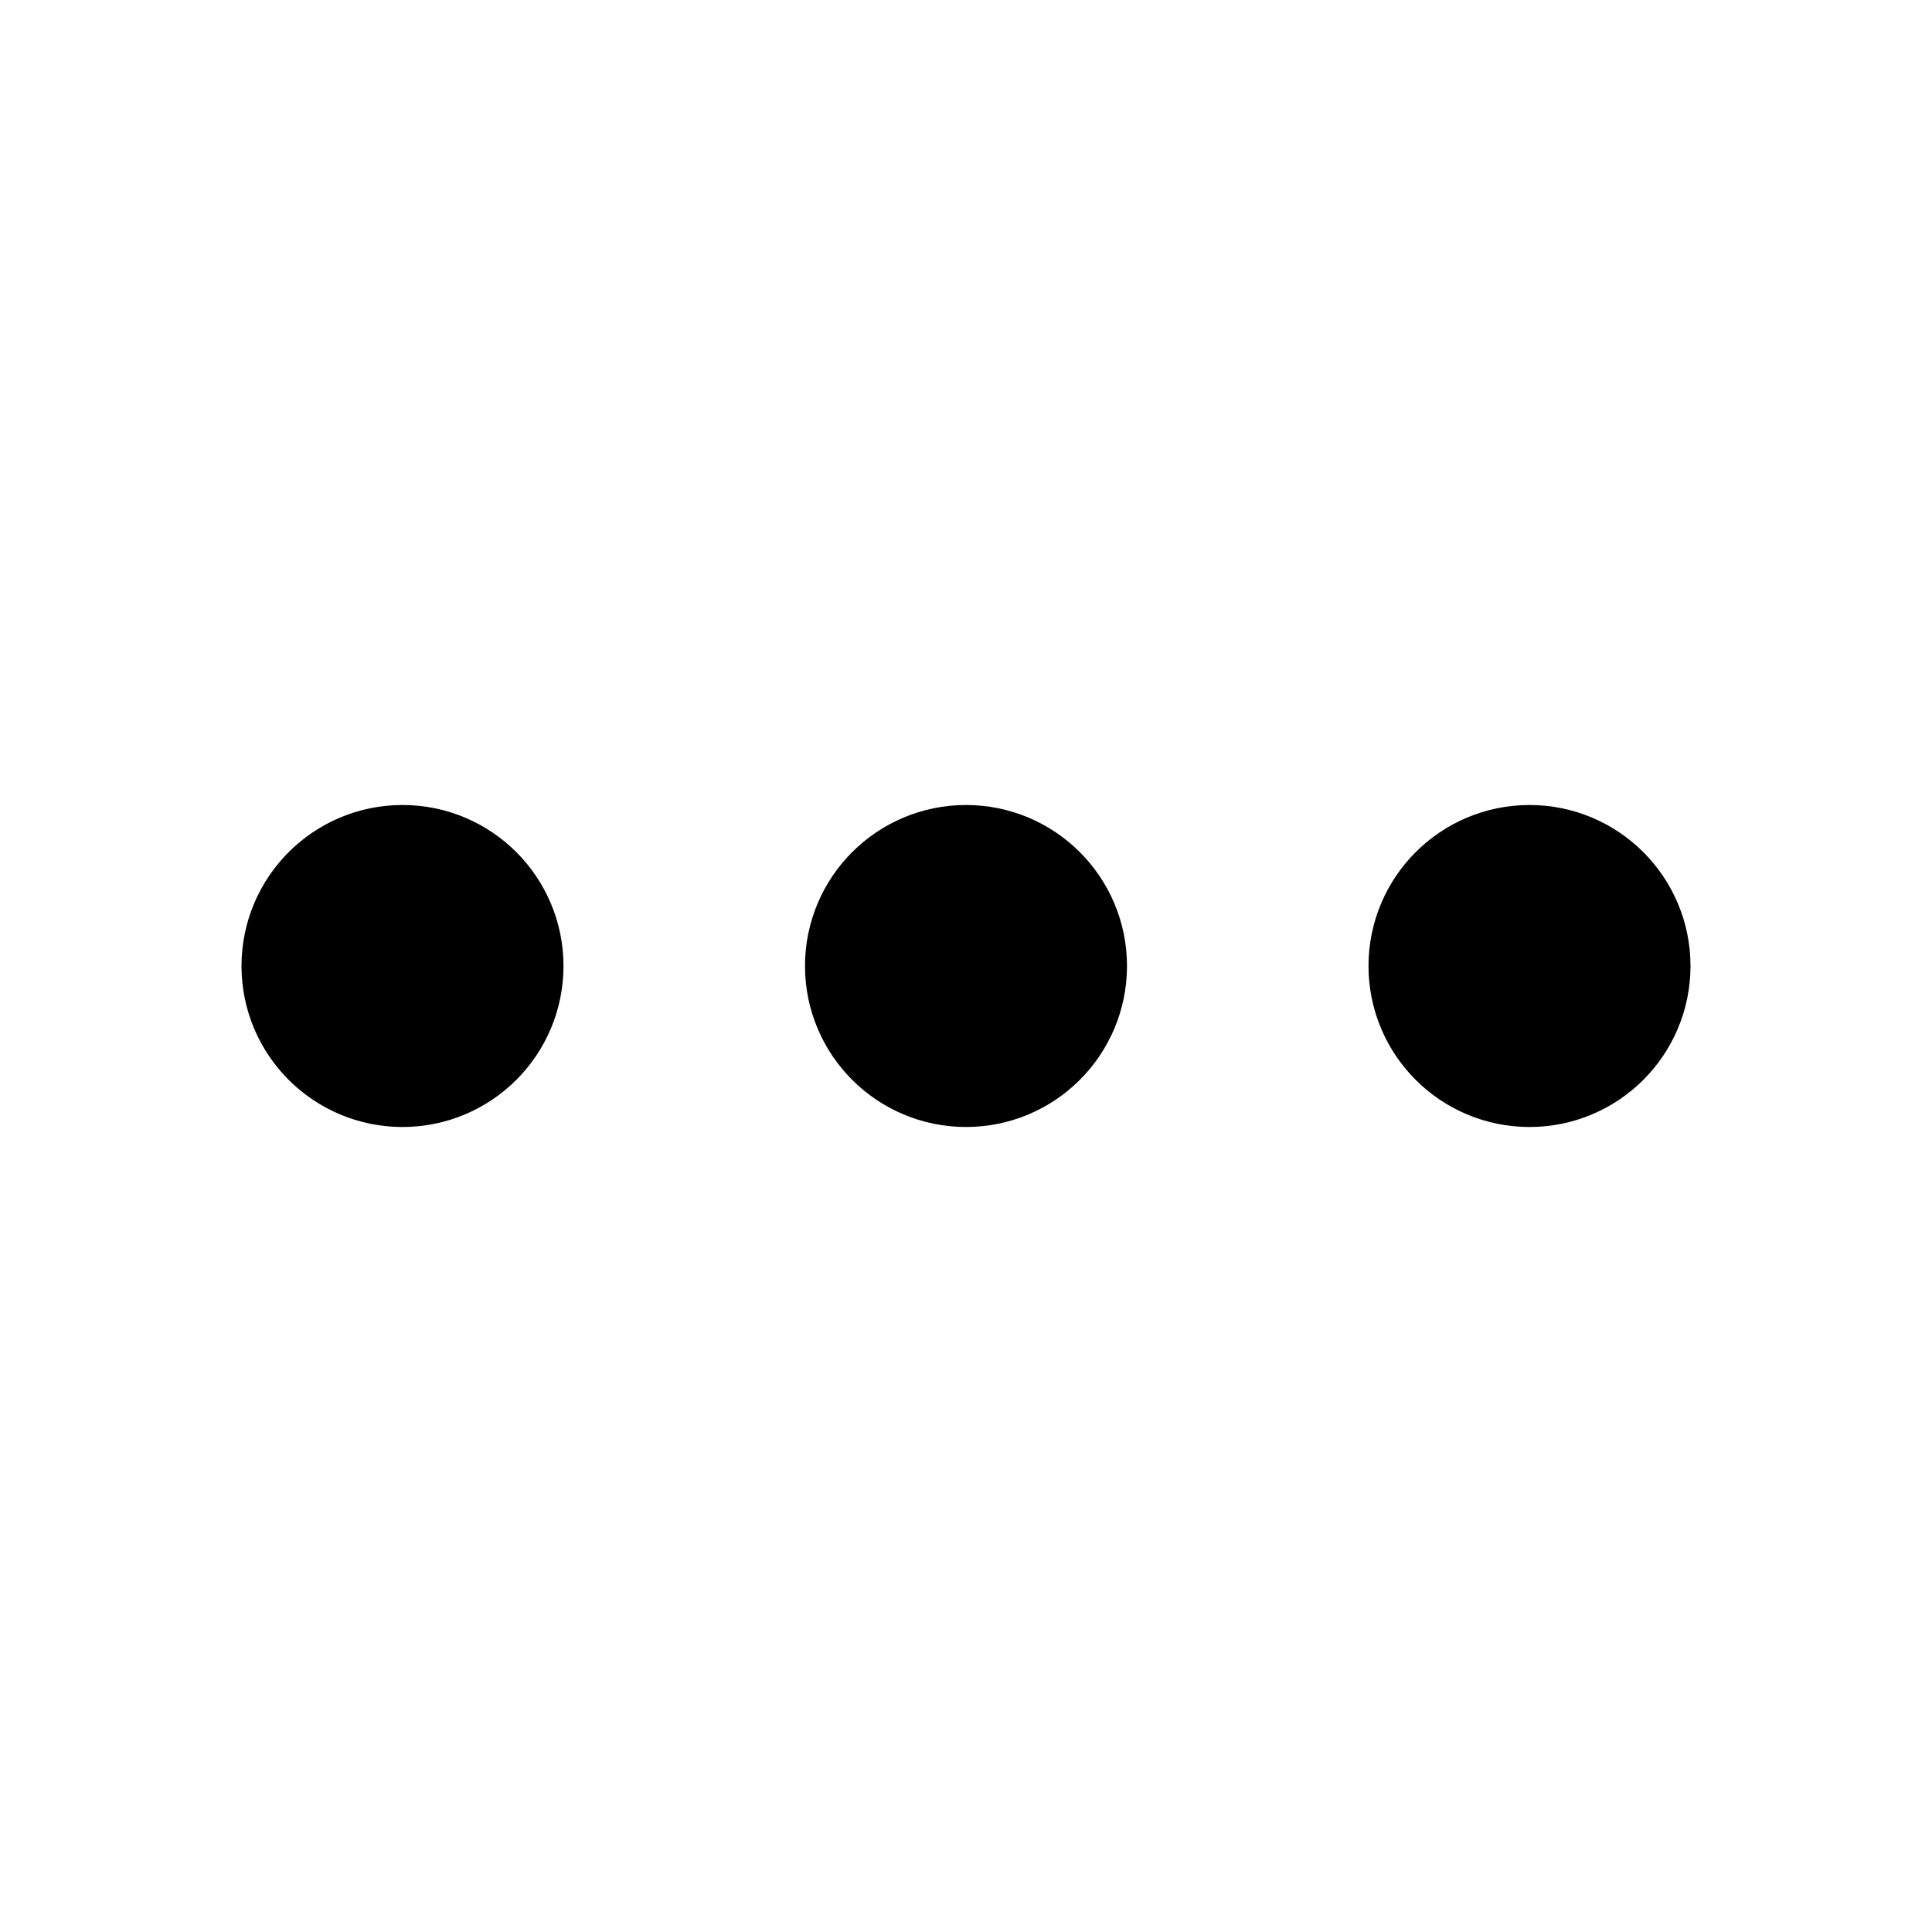
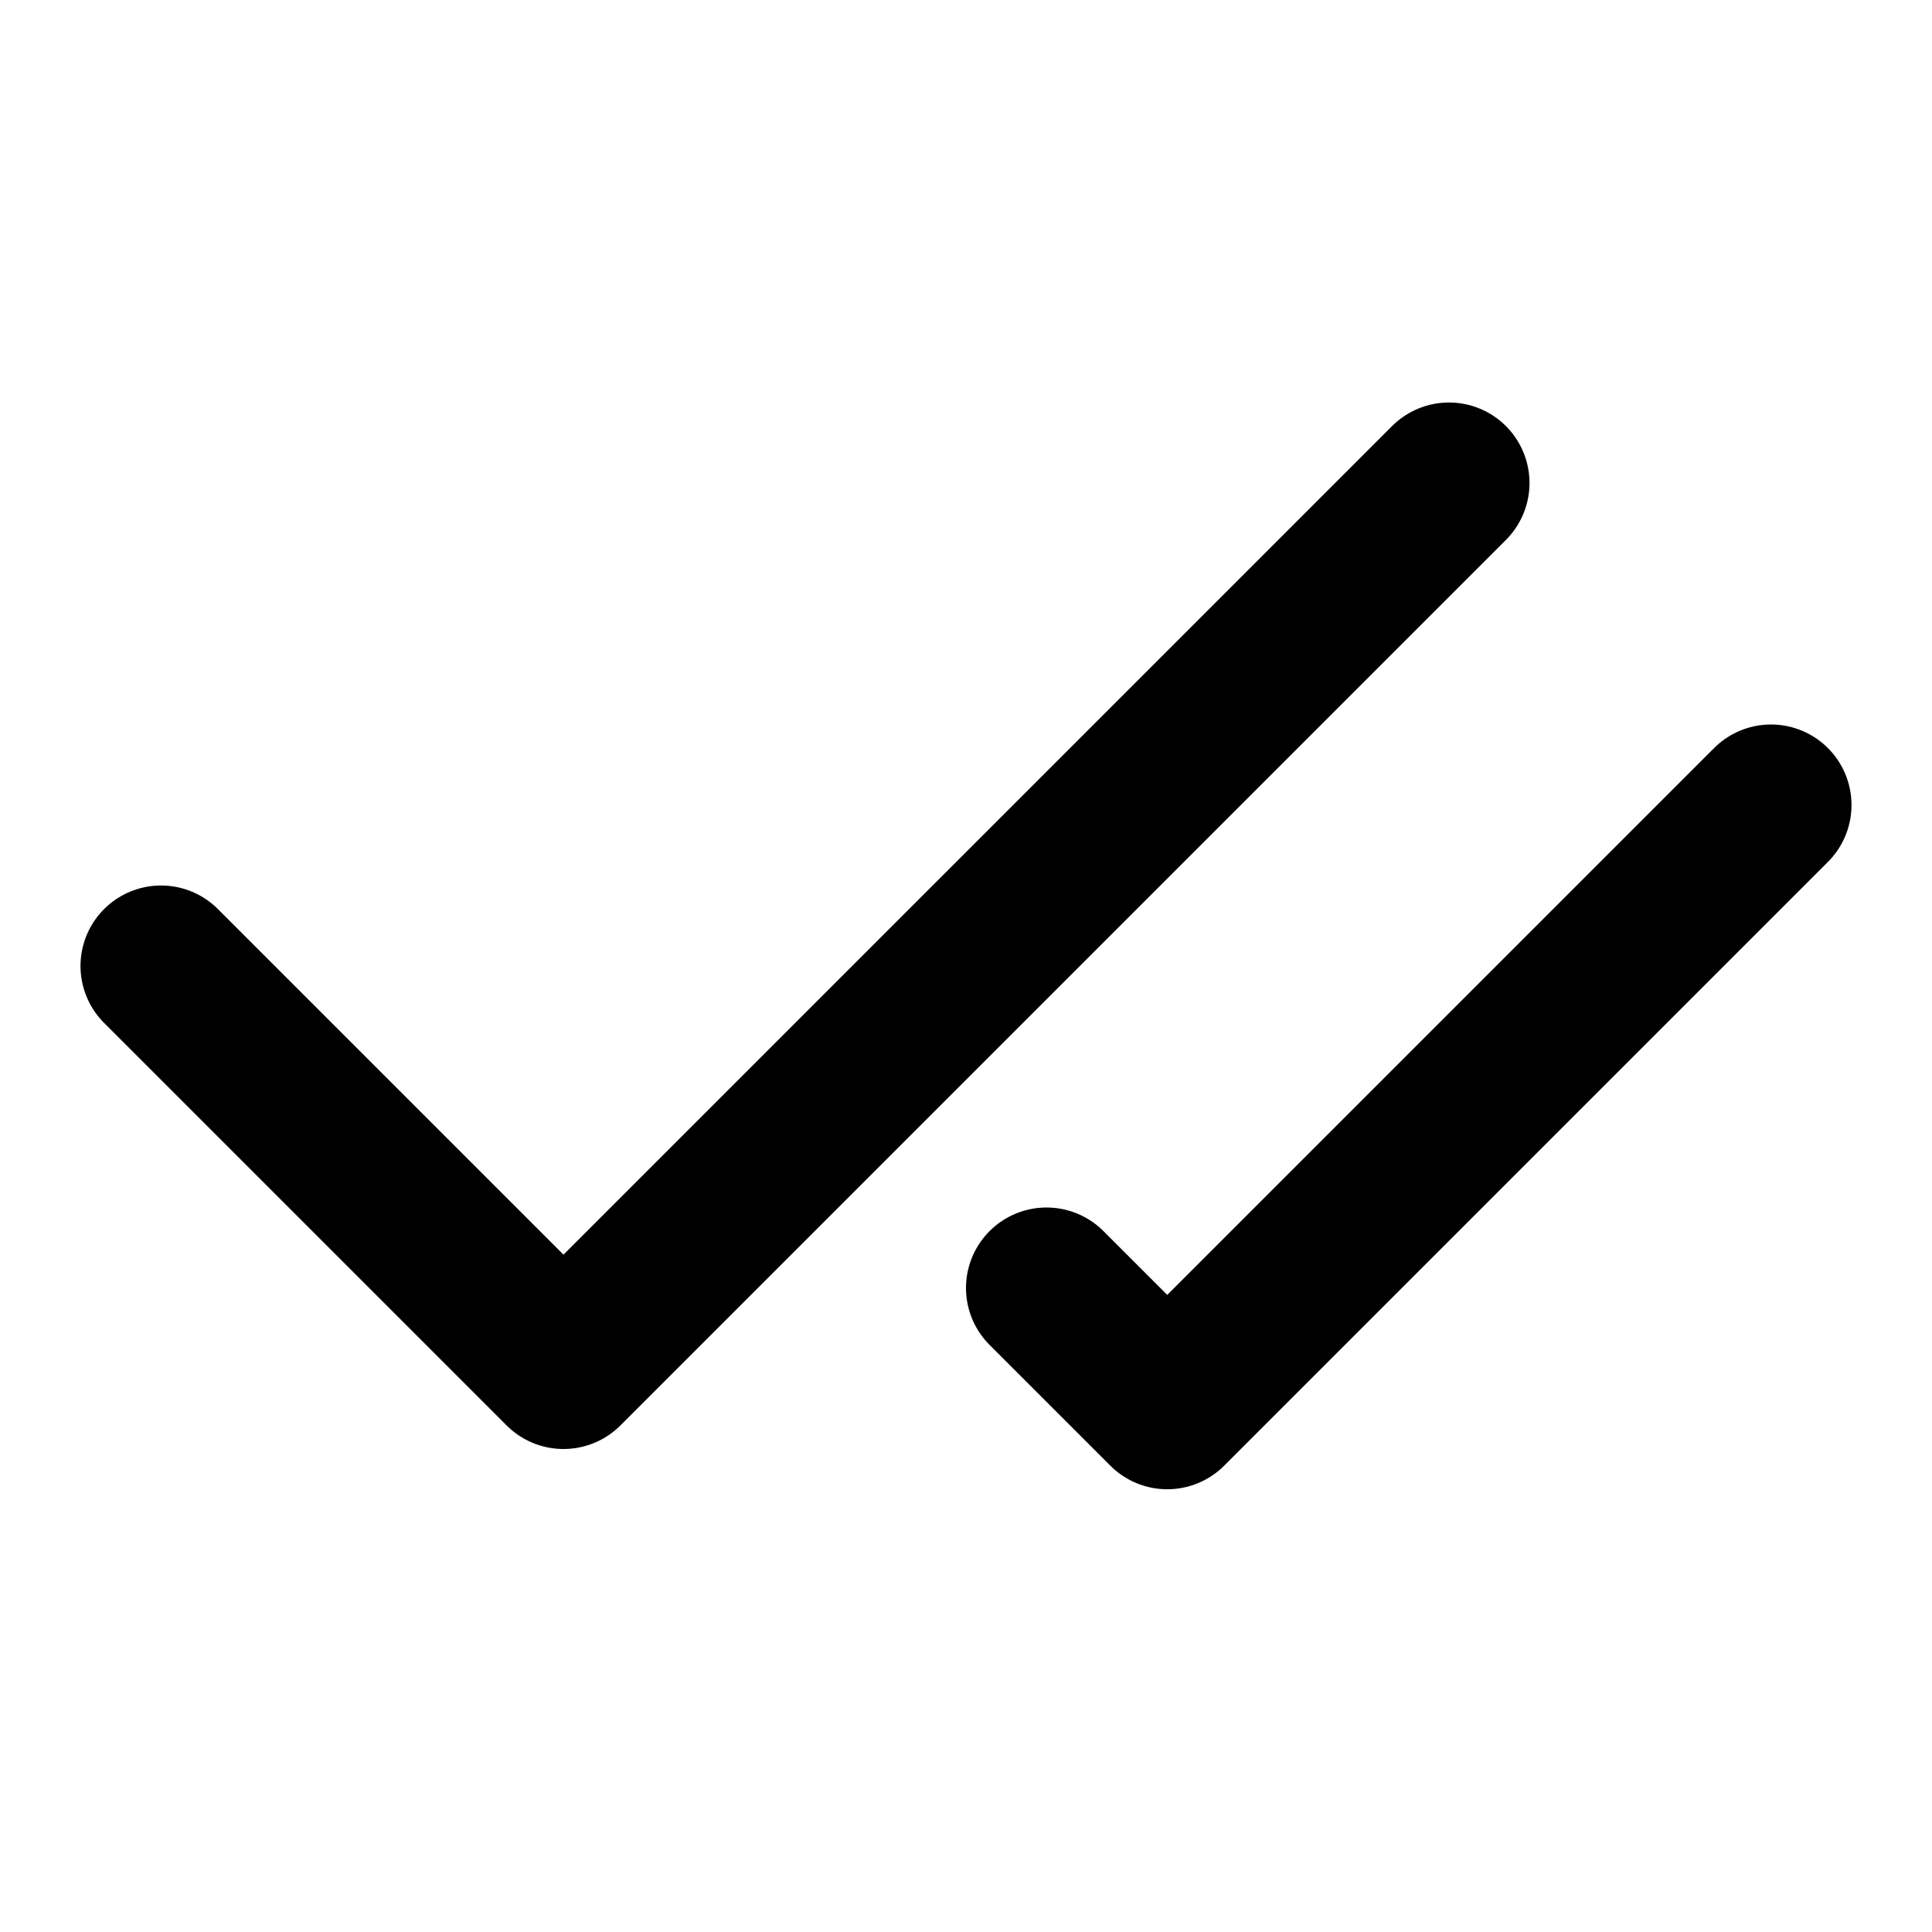
- <svg xmlns="http://www.w3.org/2000/svg" class="lucide lucide-ellipsis" width="24" height="24" viewBox="0 0 24 24" fill="none" stroke="currentColor" stroke-width="2" stroke-linecap="round" stroke-linejoin="round">
-   <circle cx="12" cy="12" r="1" />
-   <circle cx="19" cy="12" r="1" />
-   <circle cx="5" cy="12" r="1" />
+ <svg xmlns="http://www.w3.org/2000/svg" class="lucide lucide-check-check" width="24" height="24" viewBox="0 0 24 24" fill="none" stroke="currentColor" stroke-width="2" stroke-linecap="round" stroke-linejoin="round">
+   <path d="M18 6 7 17l-5-5" />
+   <path d="m22 10-7.5 7.5L13 16" />
</svg>
